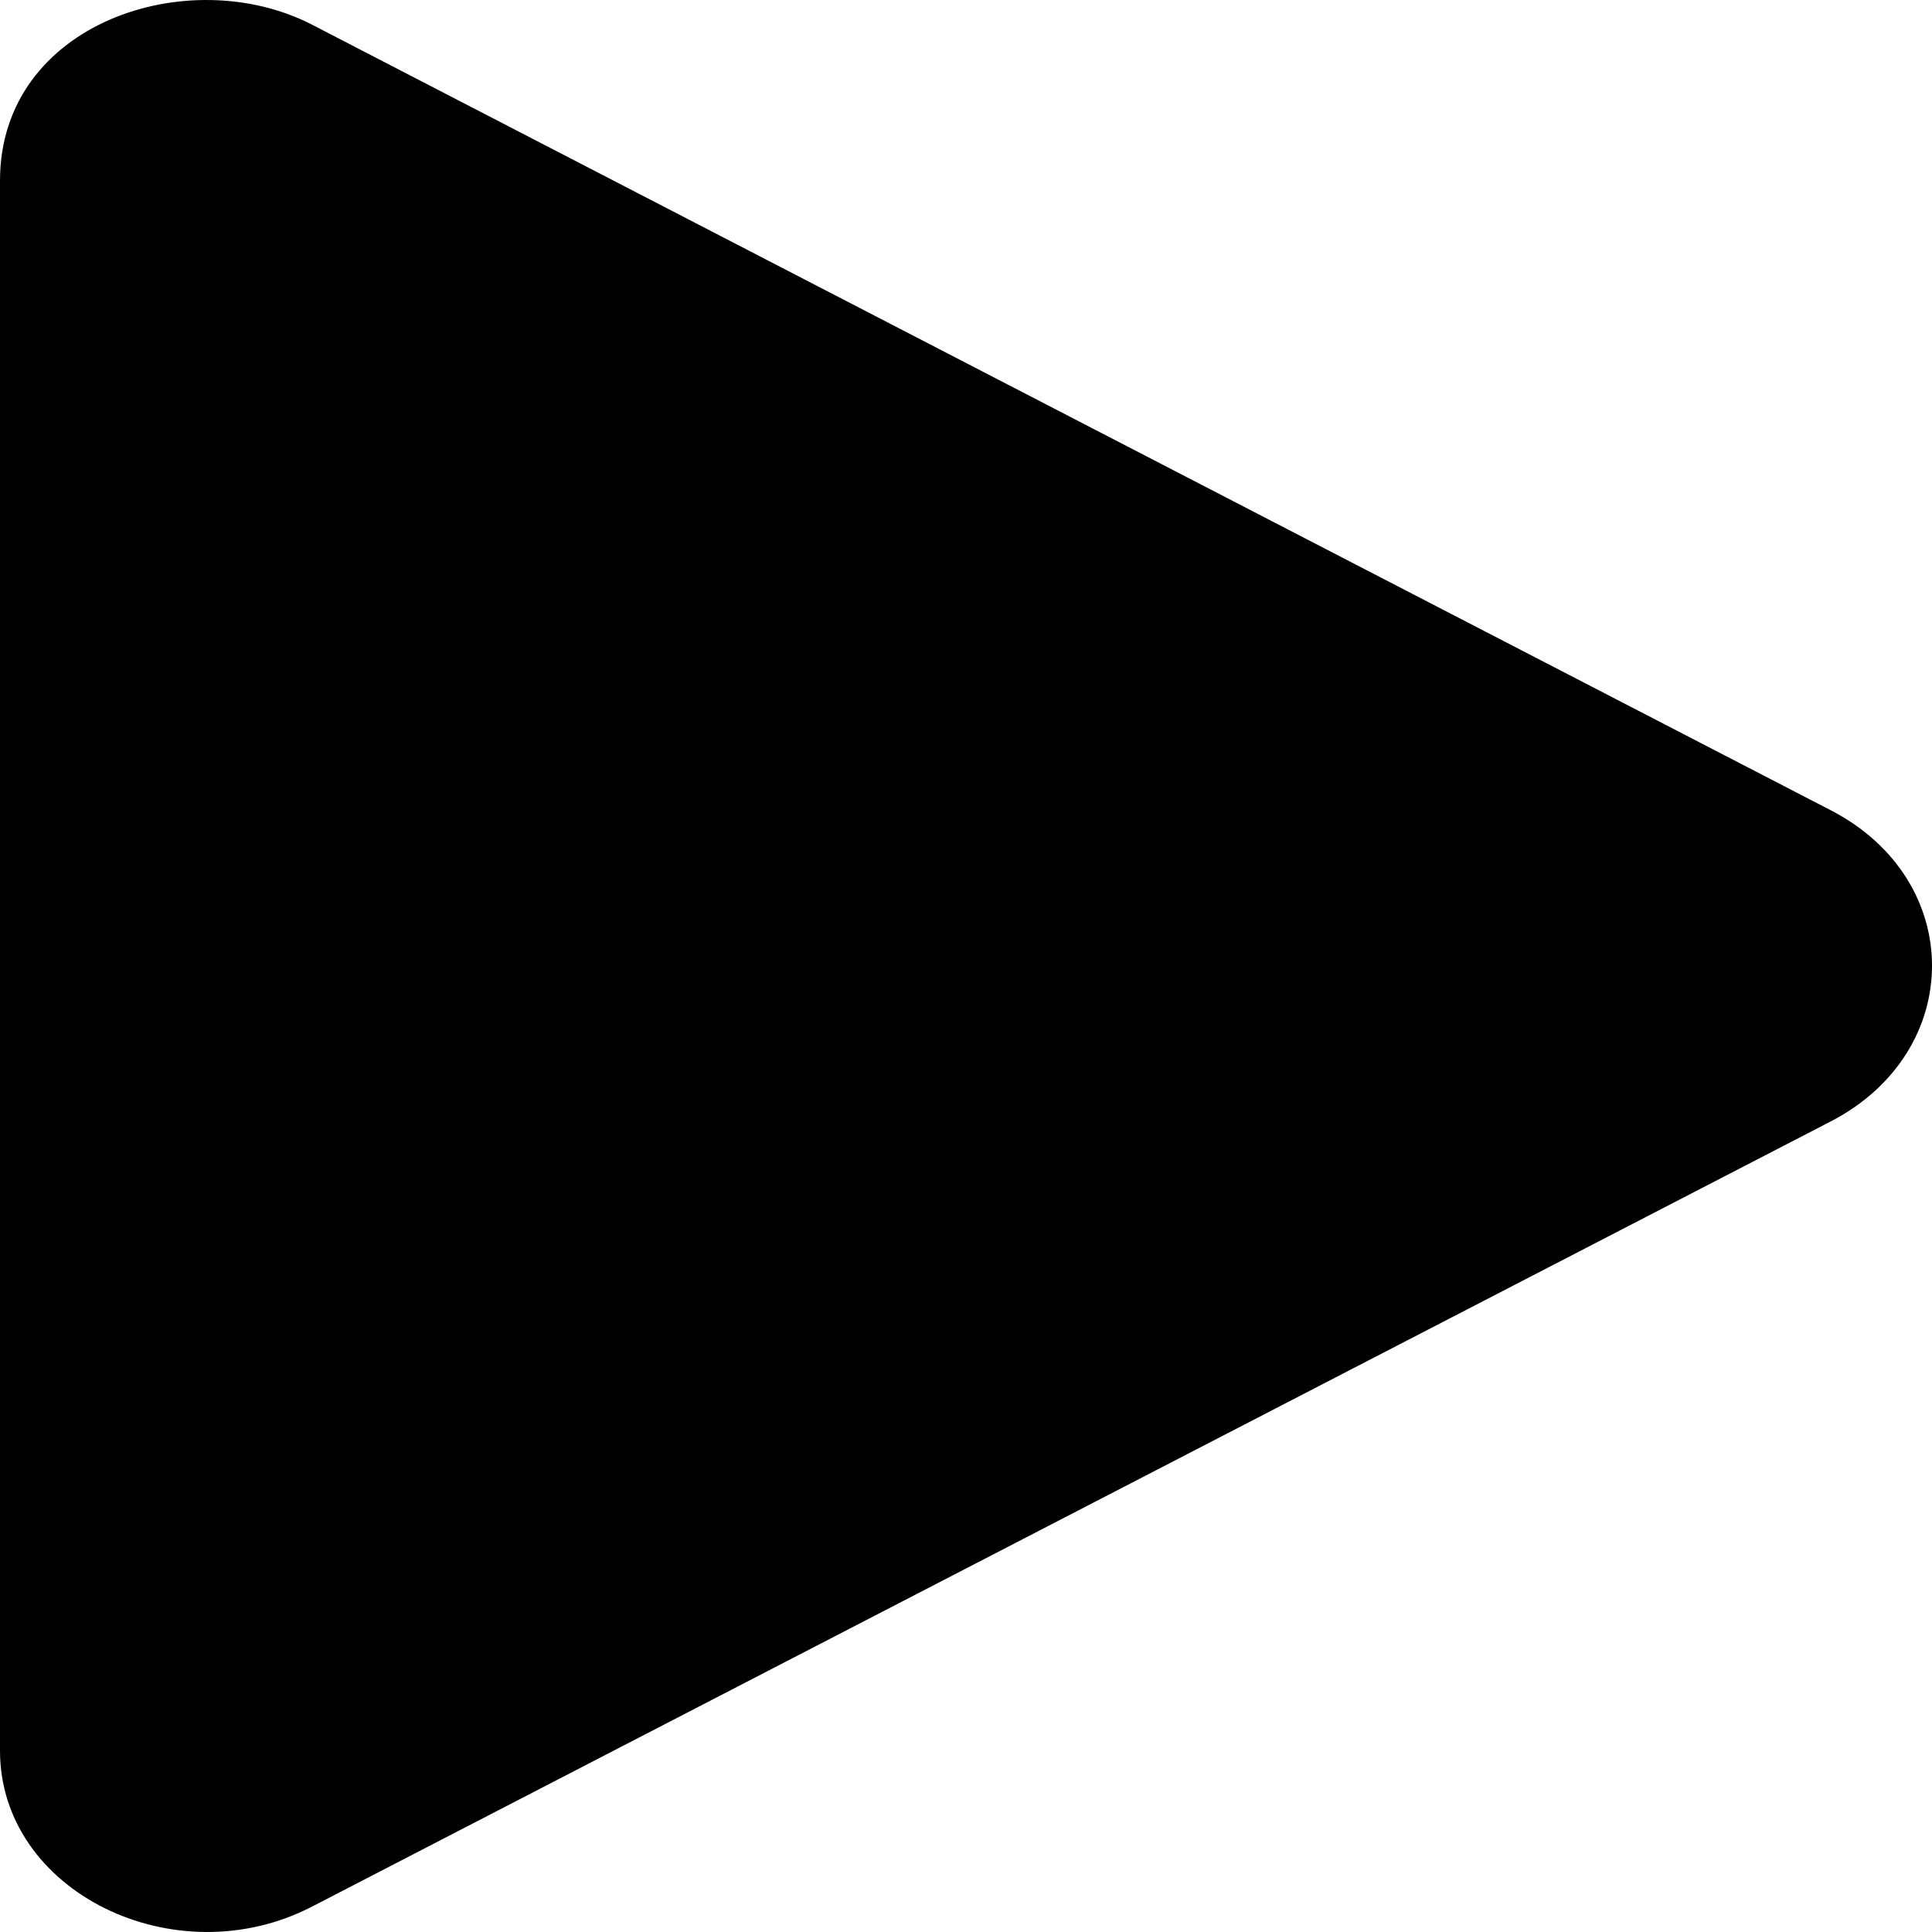
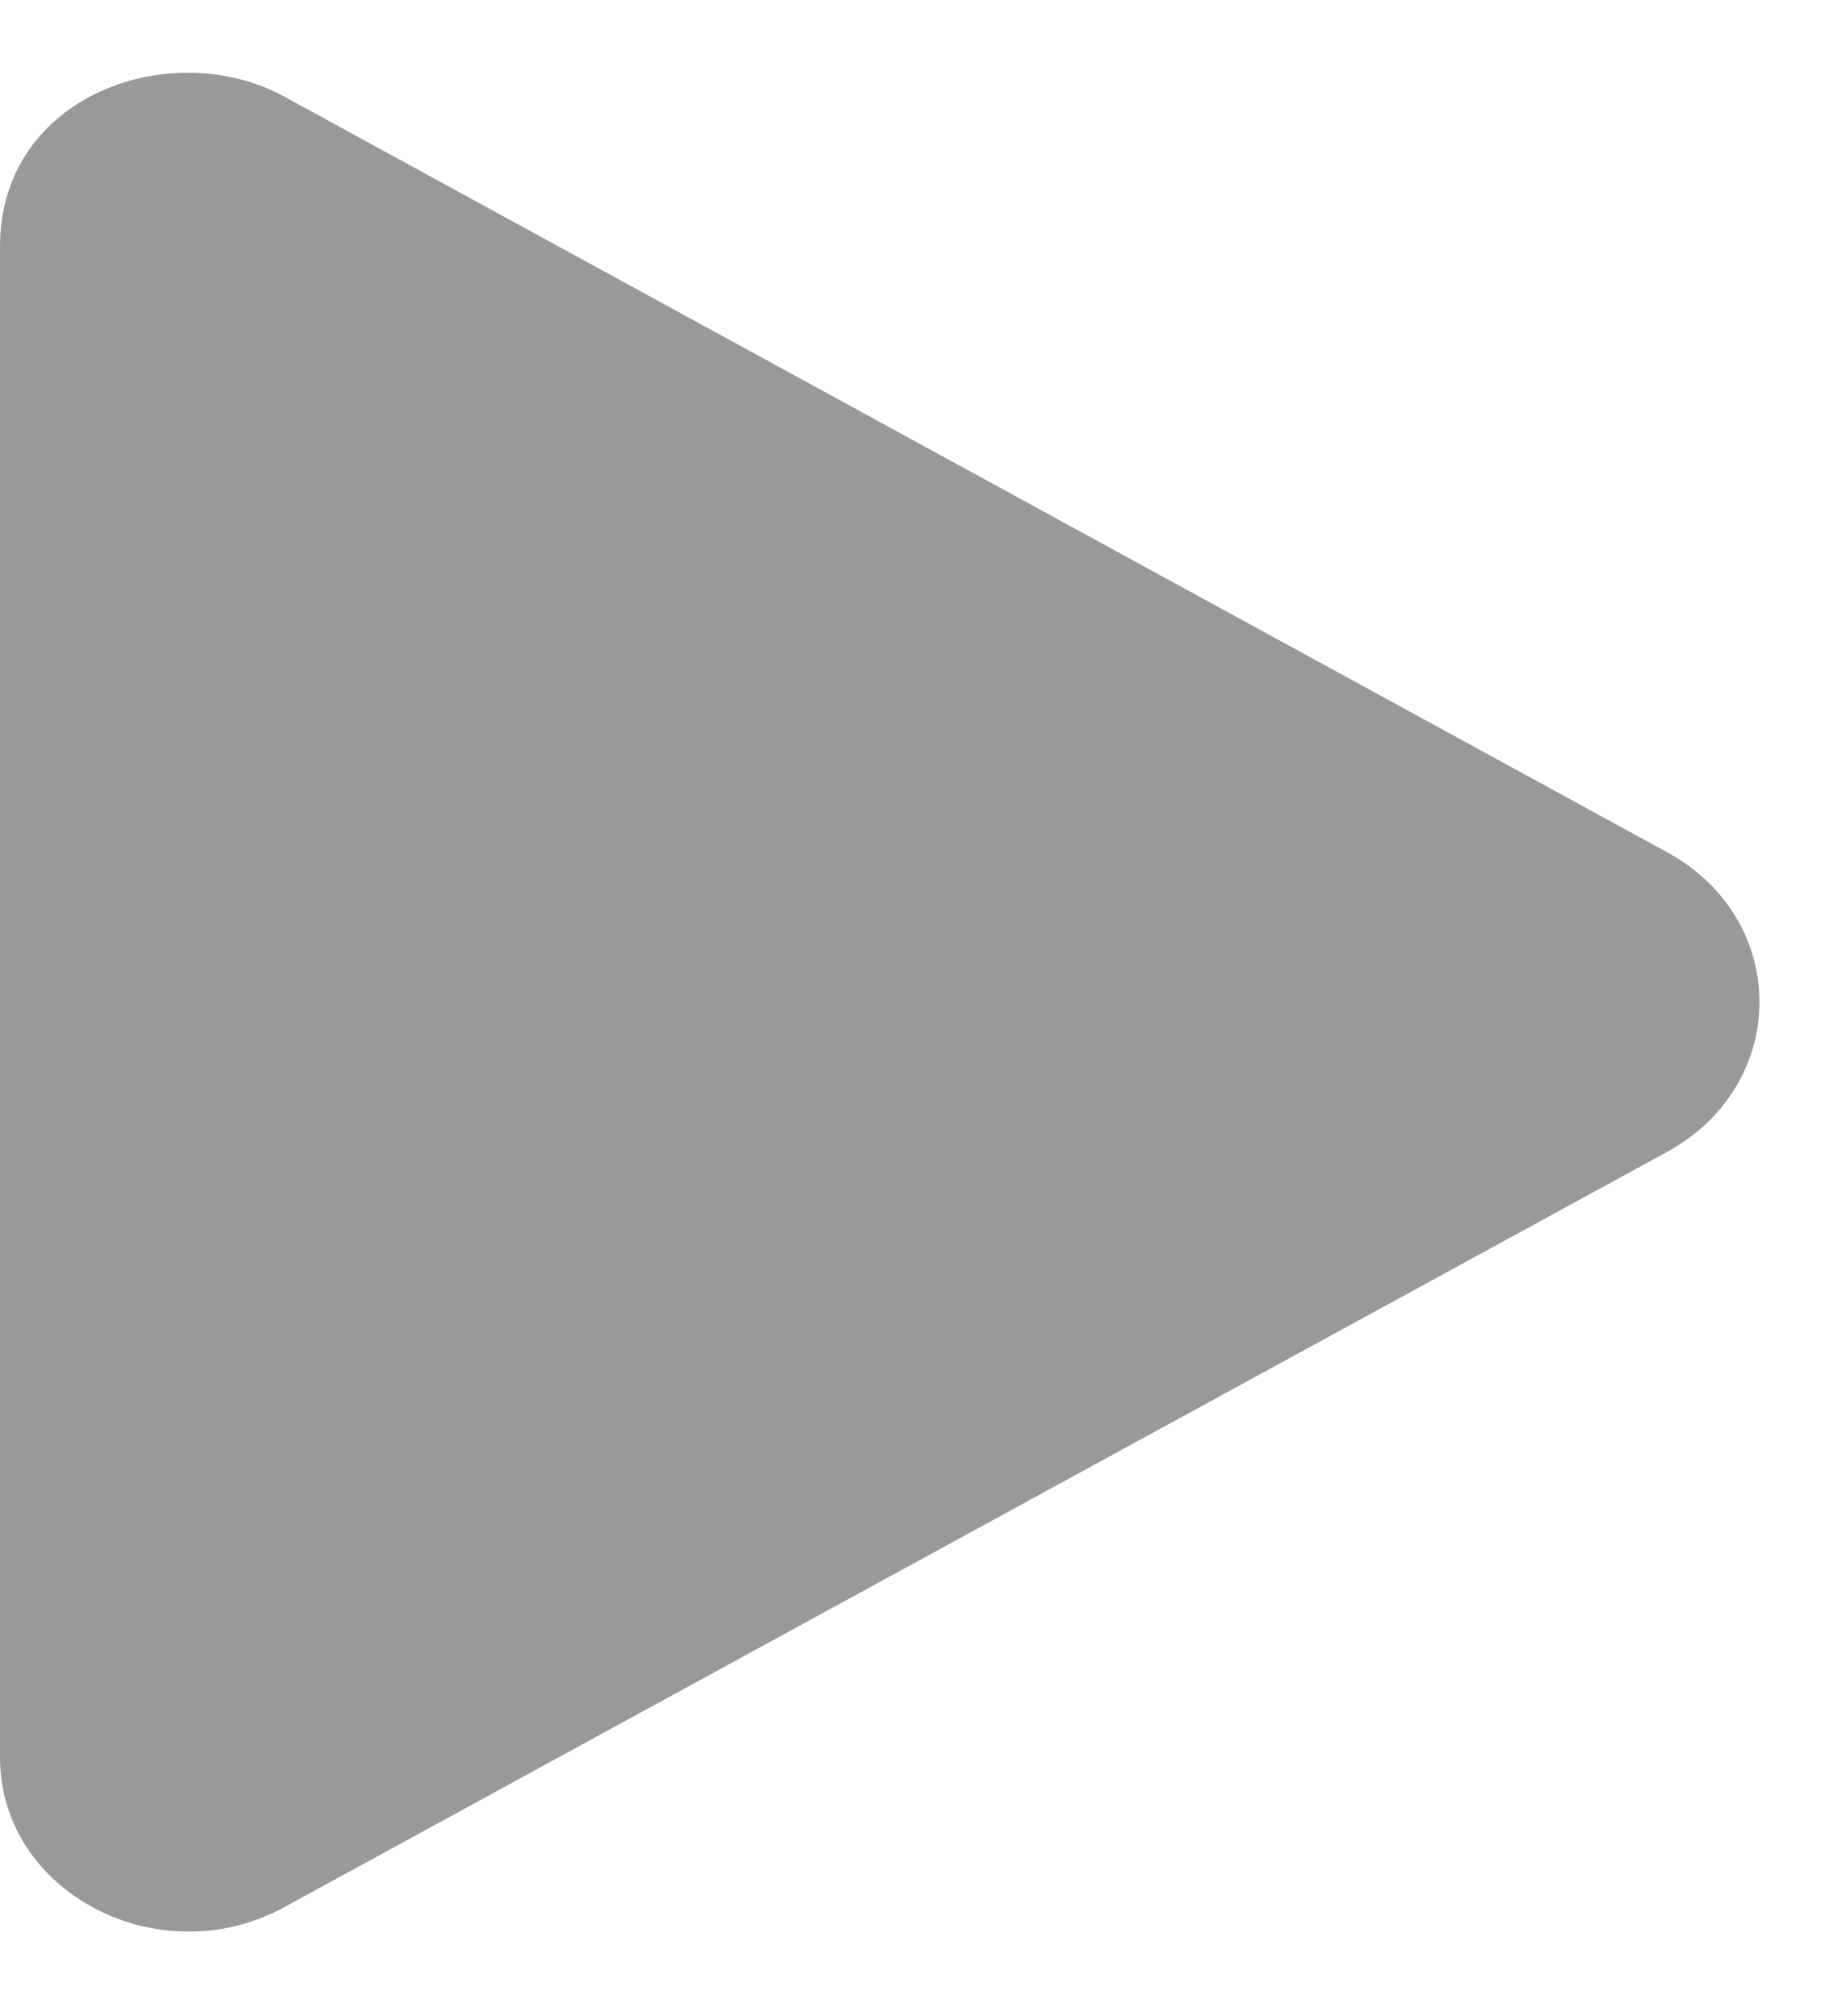
- <svg xmlns="http://www.w3.org/2000/svg" width="24" height="24" viewBox="0 0 24 24" fill="none">
-   <path d="M22.736 10.062L3.879 0.308C2.346 -0.484 0 0.284 0 2.244V21.748C0 23.505 2.18 24.565 3.879 23.683L22.736 13.934C24.419 13.067 24.424 10.929 22.736 10.062Z" fill="black" />
+ <svg xmlns="http://www.w3.org/2000/svg" width="20" height="22">
+   <path d="M 18.19 9.299 L 3.102 1.054 C 1.877 0.384 0 1.034 0 2.69 L 0 19.176 C 0 20.661 1.744 21.556 3.103 20.812 L 18.189 12.572 C 19.535 11.838 19.539 10.032 18.189 9.299 Z" fill="rgb(153, 153, 153)" />
</svg>
